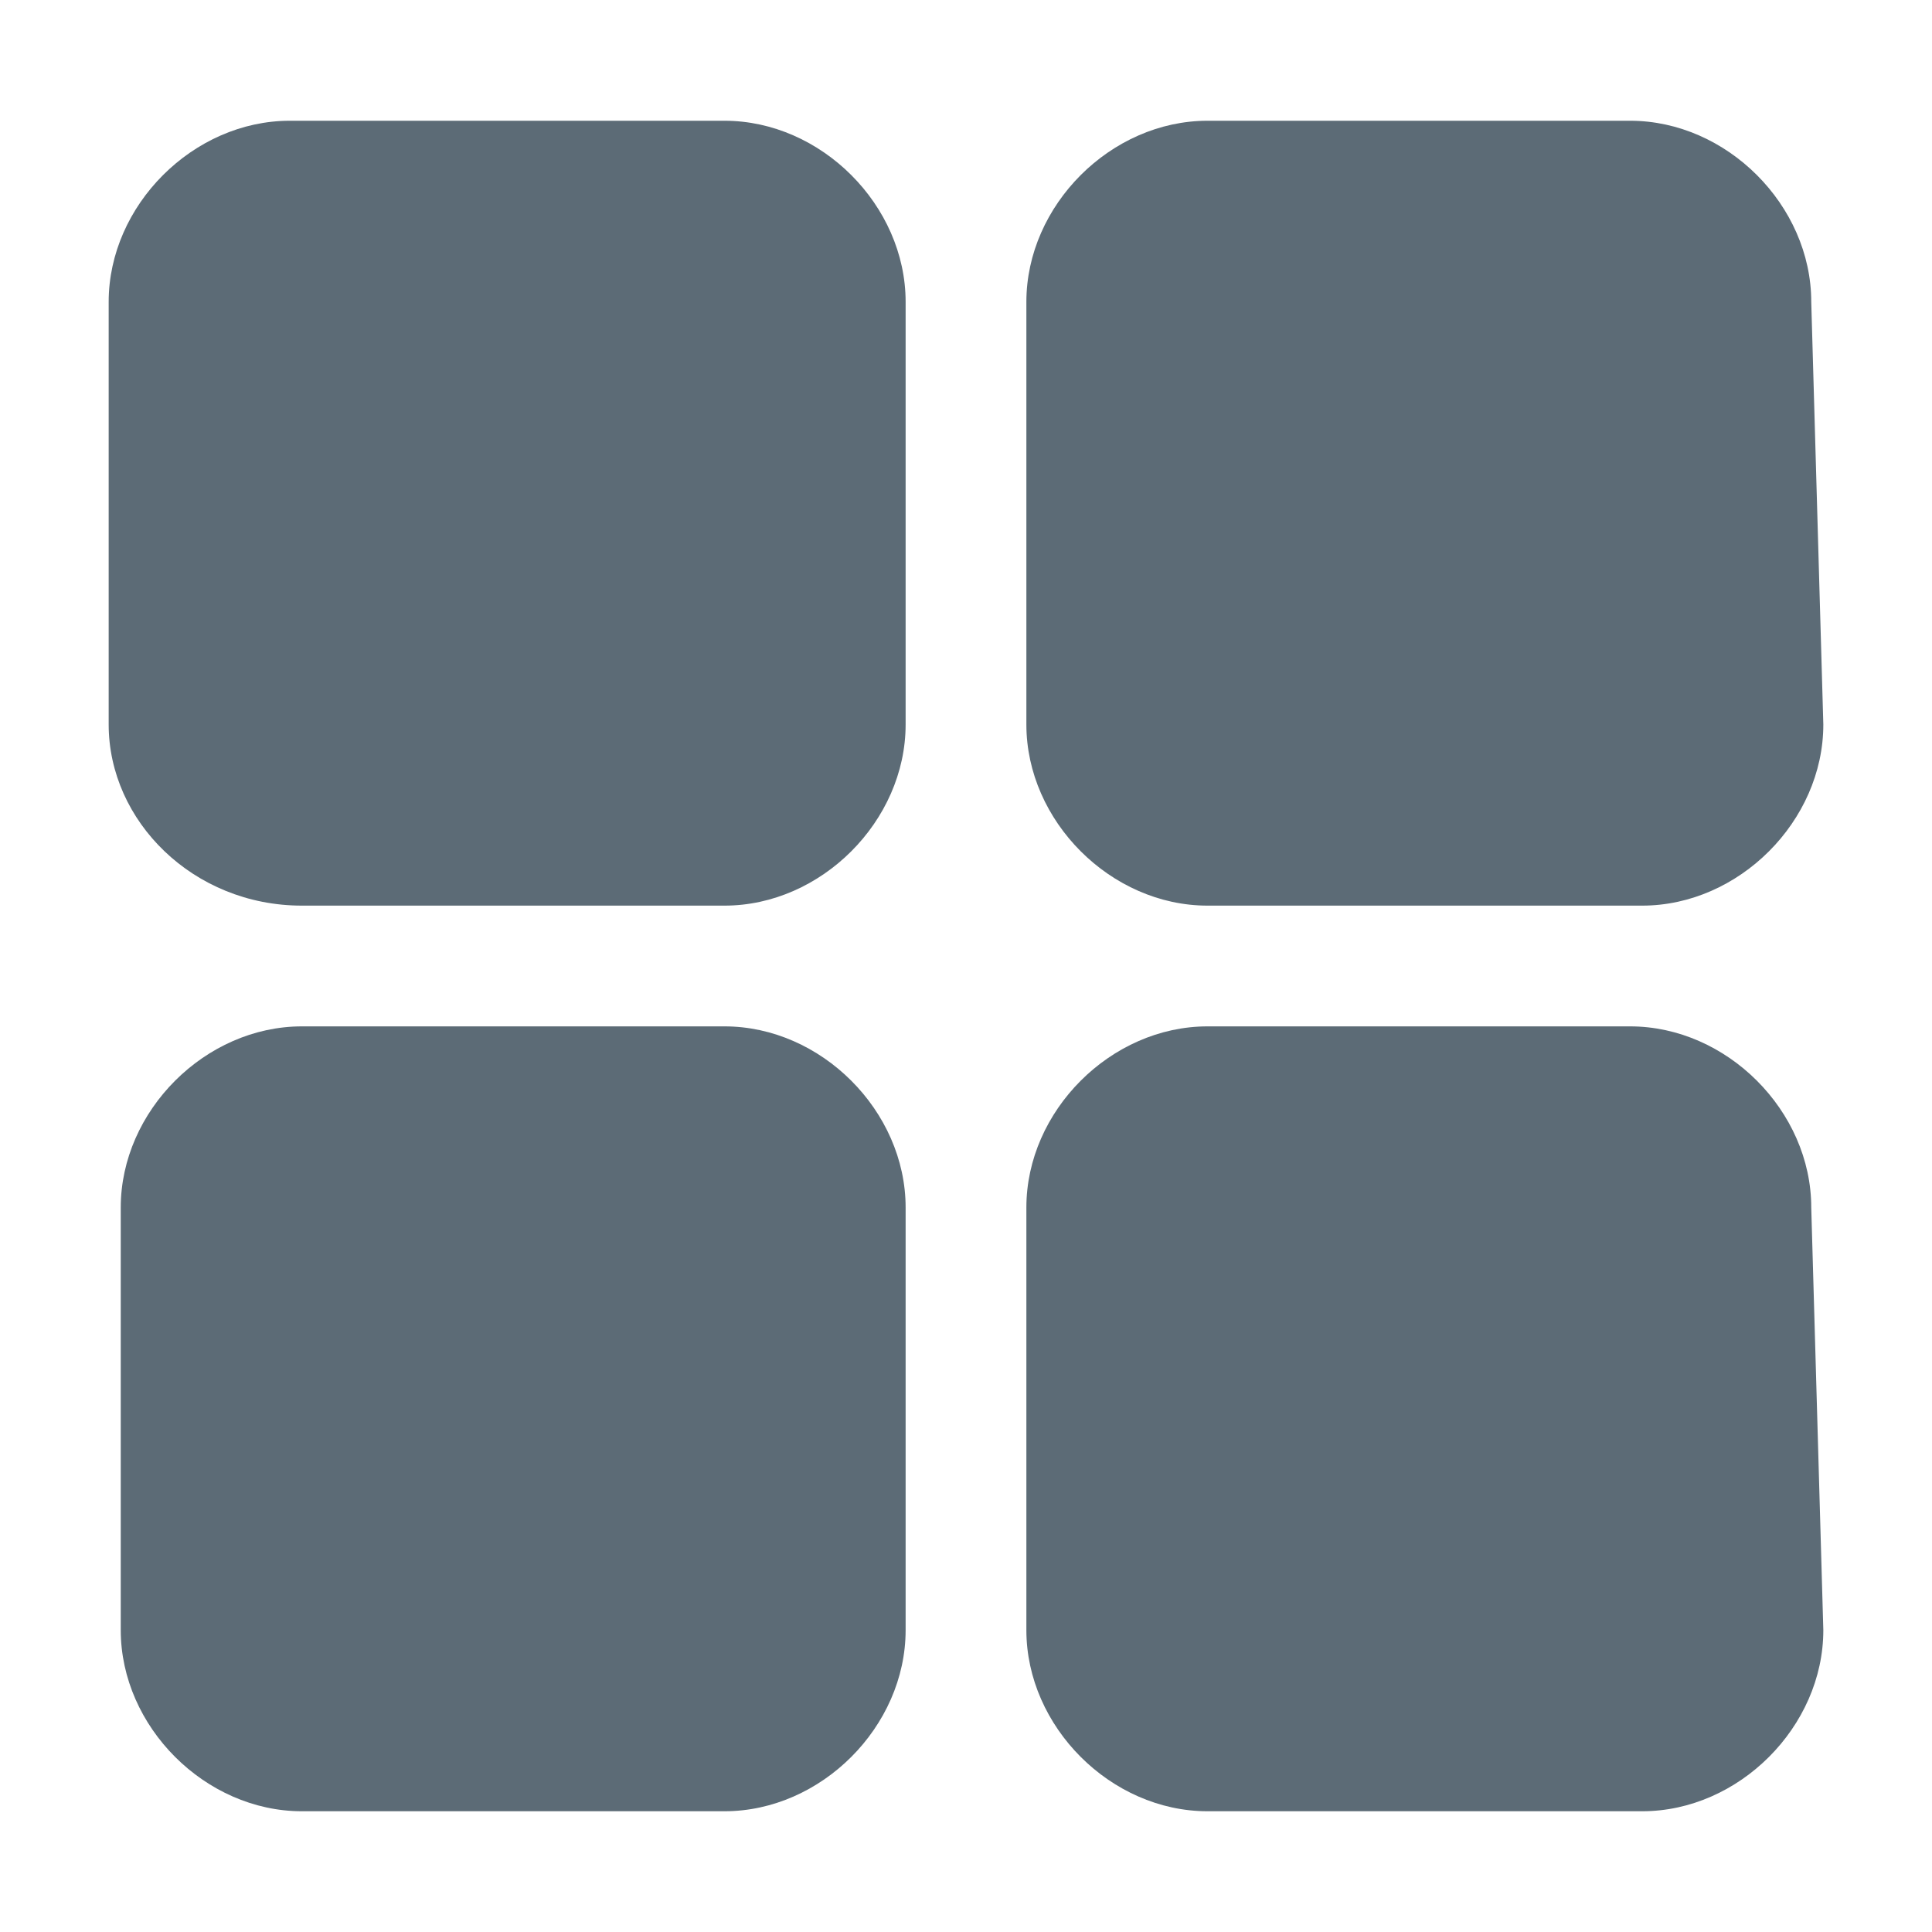
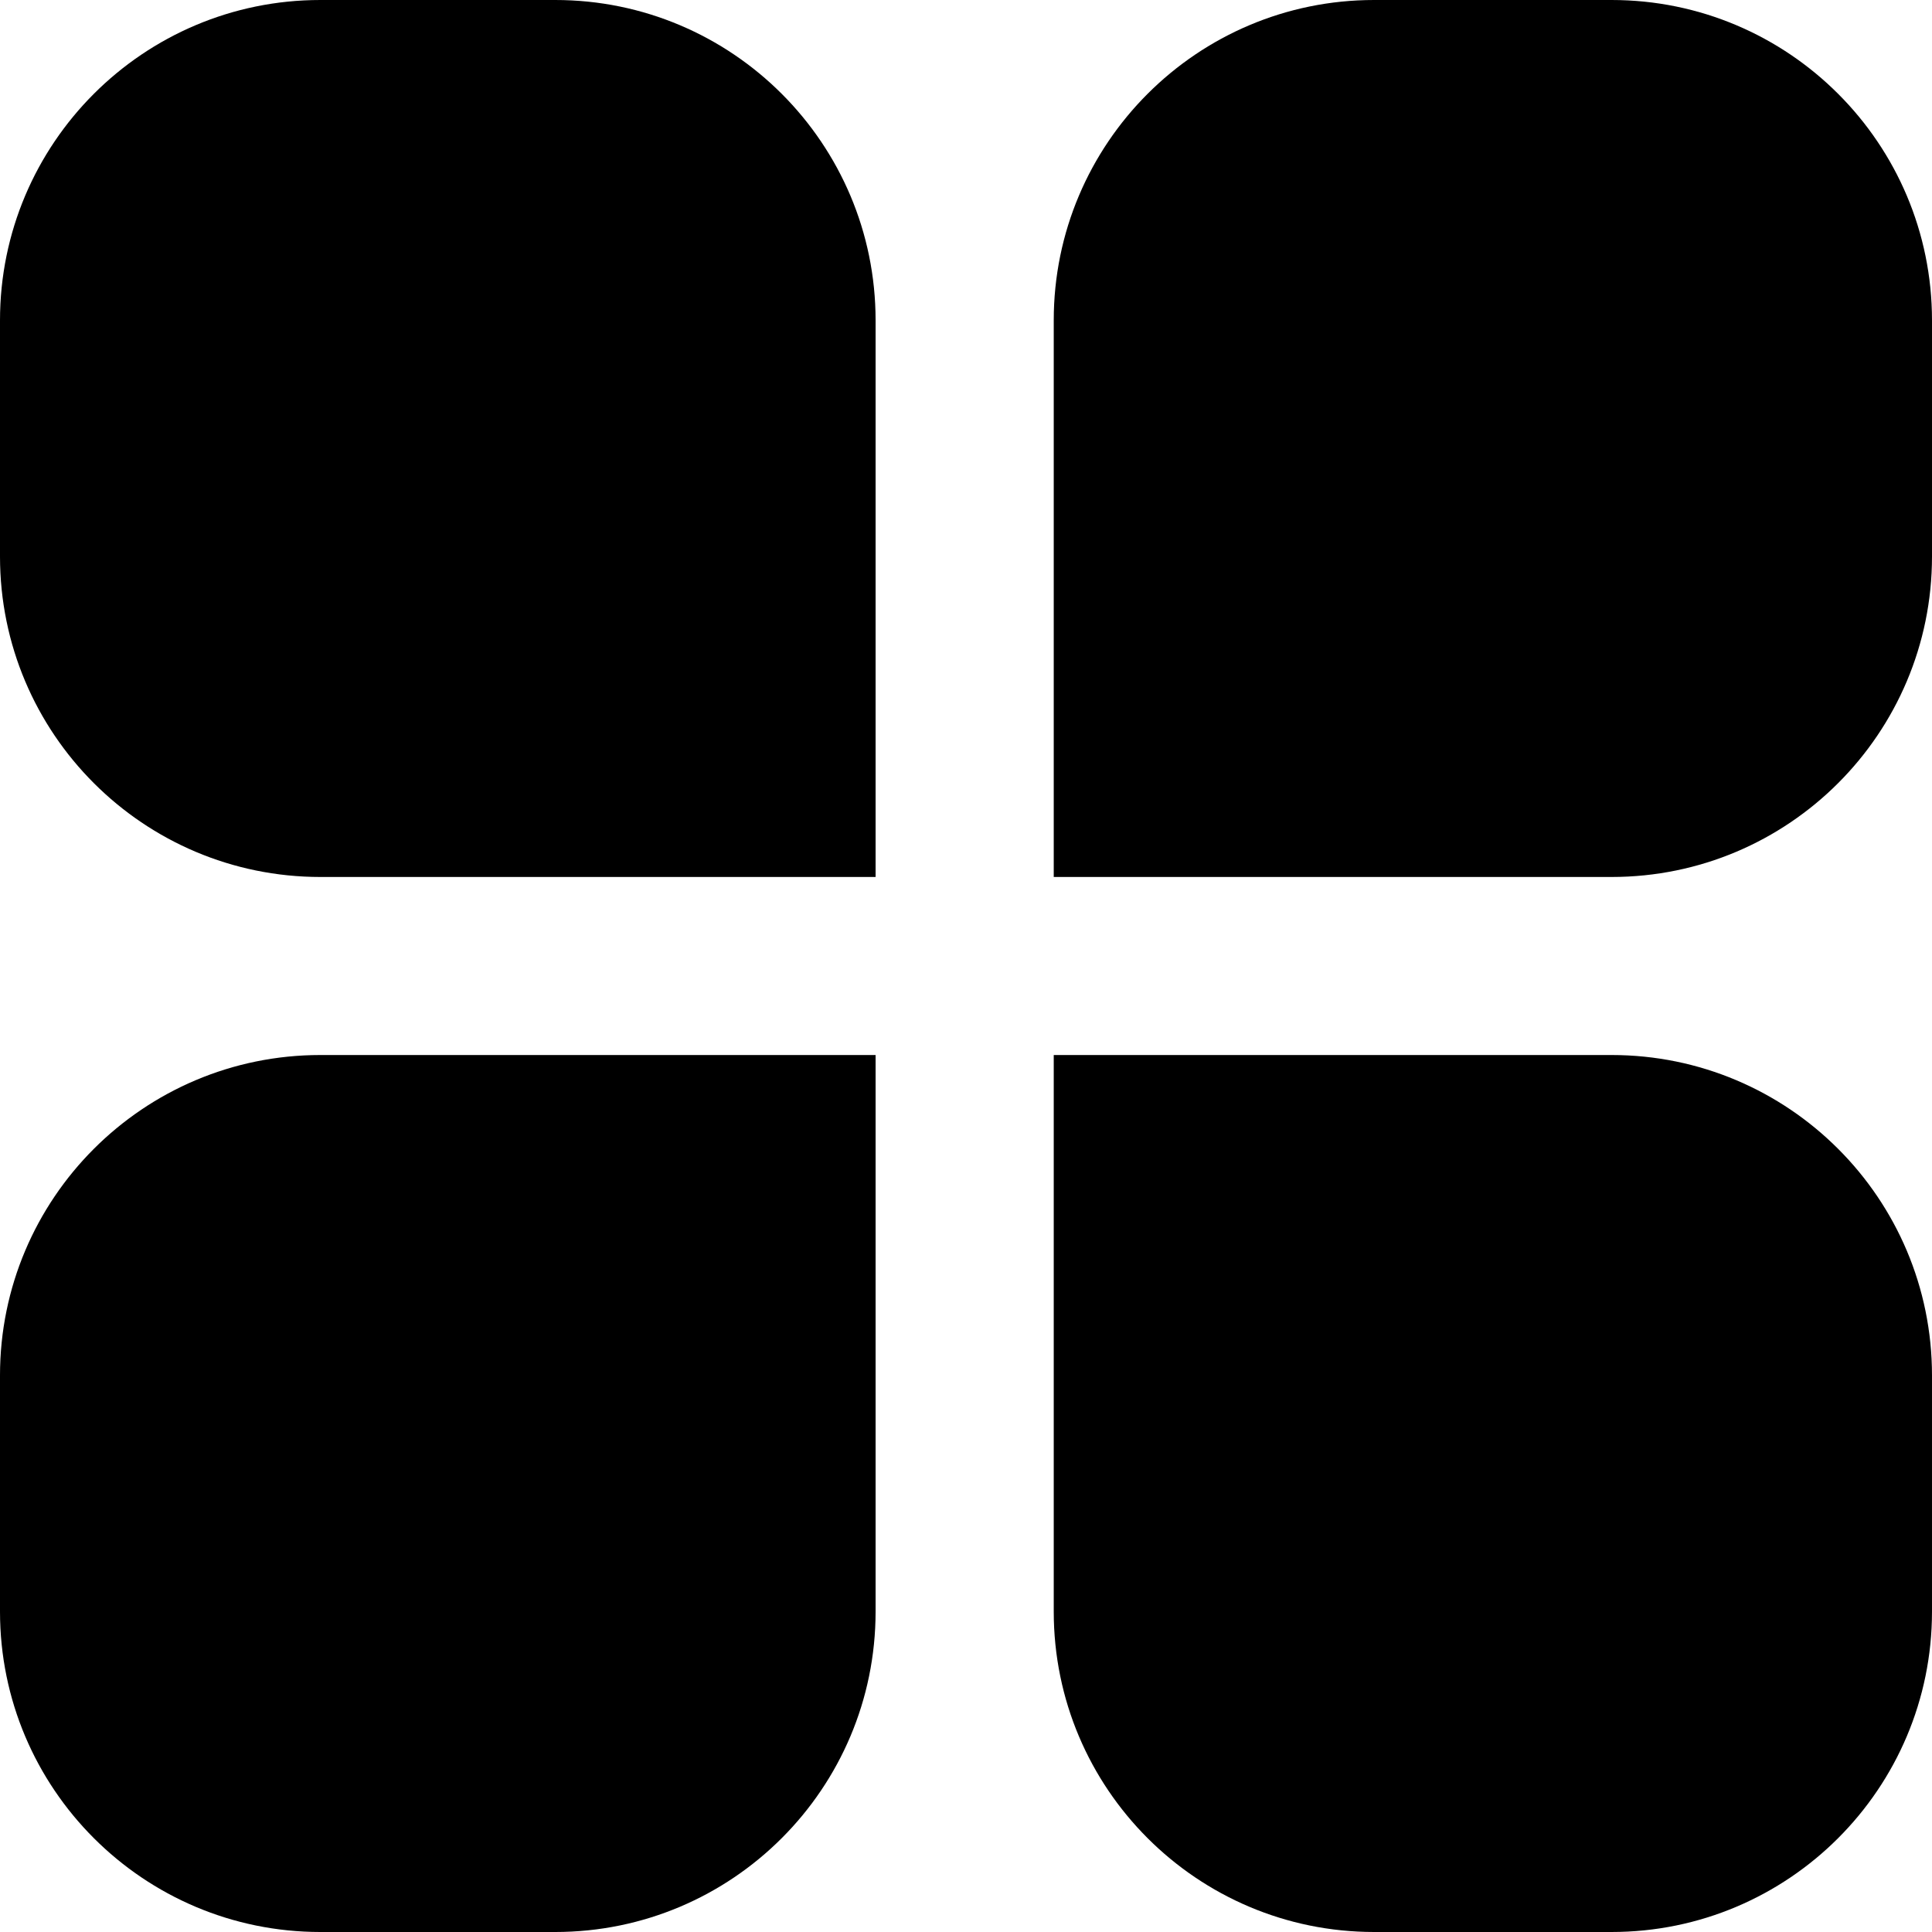
- <svg xmlns="http://www.w3.org/2000/svg" t="1717636476936" class="icon" viewBox="0 0 1024 1024" version="1.1" p-id="1452" width="200" height="200">
-   <path d="M480 384c0 51.2-44.8 96-96 96H160C102.4 480 57.6 435.2 57.6 384V160c0-51.2 44.8-96 96-96H384c51.2 0 96 44.8 96 96V384zM966.4 384c0 51.2-44.8 96-96 96H640c-51.2 0-96-44.8-96-96V160c0-51.2 44.8-96 96-96h224c51.2 0 96 44.8 96 96l6.4 224zM480 864c0 51.2-44.8 96-96 96H160c-51.2 0-96-44.8-96-96V640c0-51.2 44.8-96 96-96H384c51.2 0 96 44.8 96 96v224zM966.4 864c0 51.2-44.8 96-96 96H640c-51.2 0-96-44.8-96-96V640c0-51.2 44.8-96 96-96h224c51.2 0 96 44.8 96 96l6.4 224z" fill="#5C6B76" p-id="1453" />
+ <svg xmlns="http://www.w3.org/2000/svg" t="1721281136400" class="icon" viewBox="0 0 1024 1024" version="1.1" p-id="11605" width="256" height="256">
+   <path d="M464.082 464.817V169.828A169.814 169.814 0 0 0 294.254 0h-124.426A169.814 169.814 0 0 0 0 169.828v125.162a169.828 169.828 0 0 0 169.828 169.828zM558.504 464.817h295.668a169.842 169.842 0 0 0 169.828-169.828v-125.162A169.828 169.828 0 0 0 854.172 0h-125.84A169.814 169.814 0 0 0 558.504 169.828zM464.082 559.183H169.828A169.814 169.814 0 0 0 0 729.011v125.162a169.828 169.828 0 0 0 169.828 169.828h124.426a169.828 169.828 0 0 0 169.828-169.828zM558.504 559.183v294.989a169.828 169.828 0 0 0 169.771 169.828h125.84a169.842 169.842 0 0 0 169.884-169.828v-125.162a169.828 169.828 0 0 0-169.828-169.828z" p-id="11606" />
</svg>
